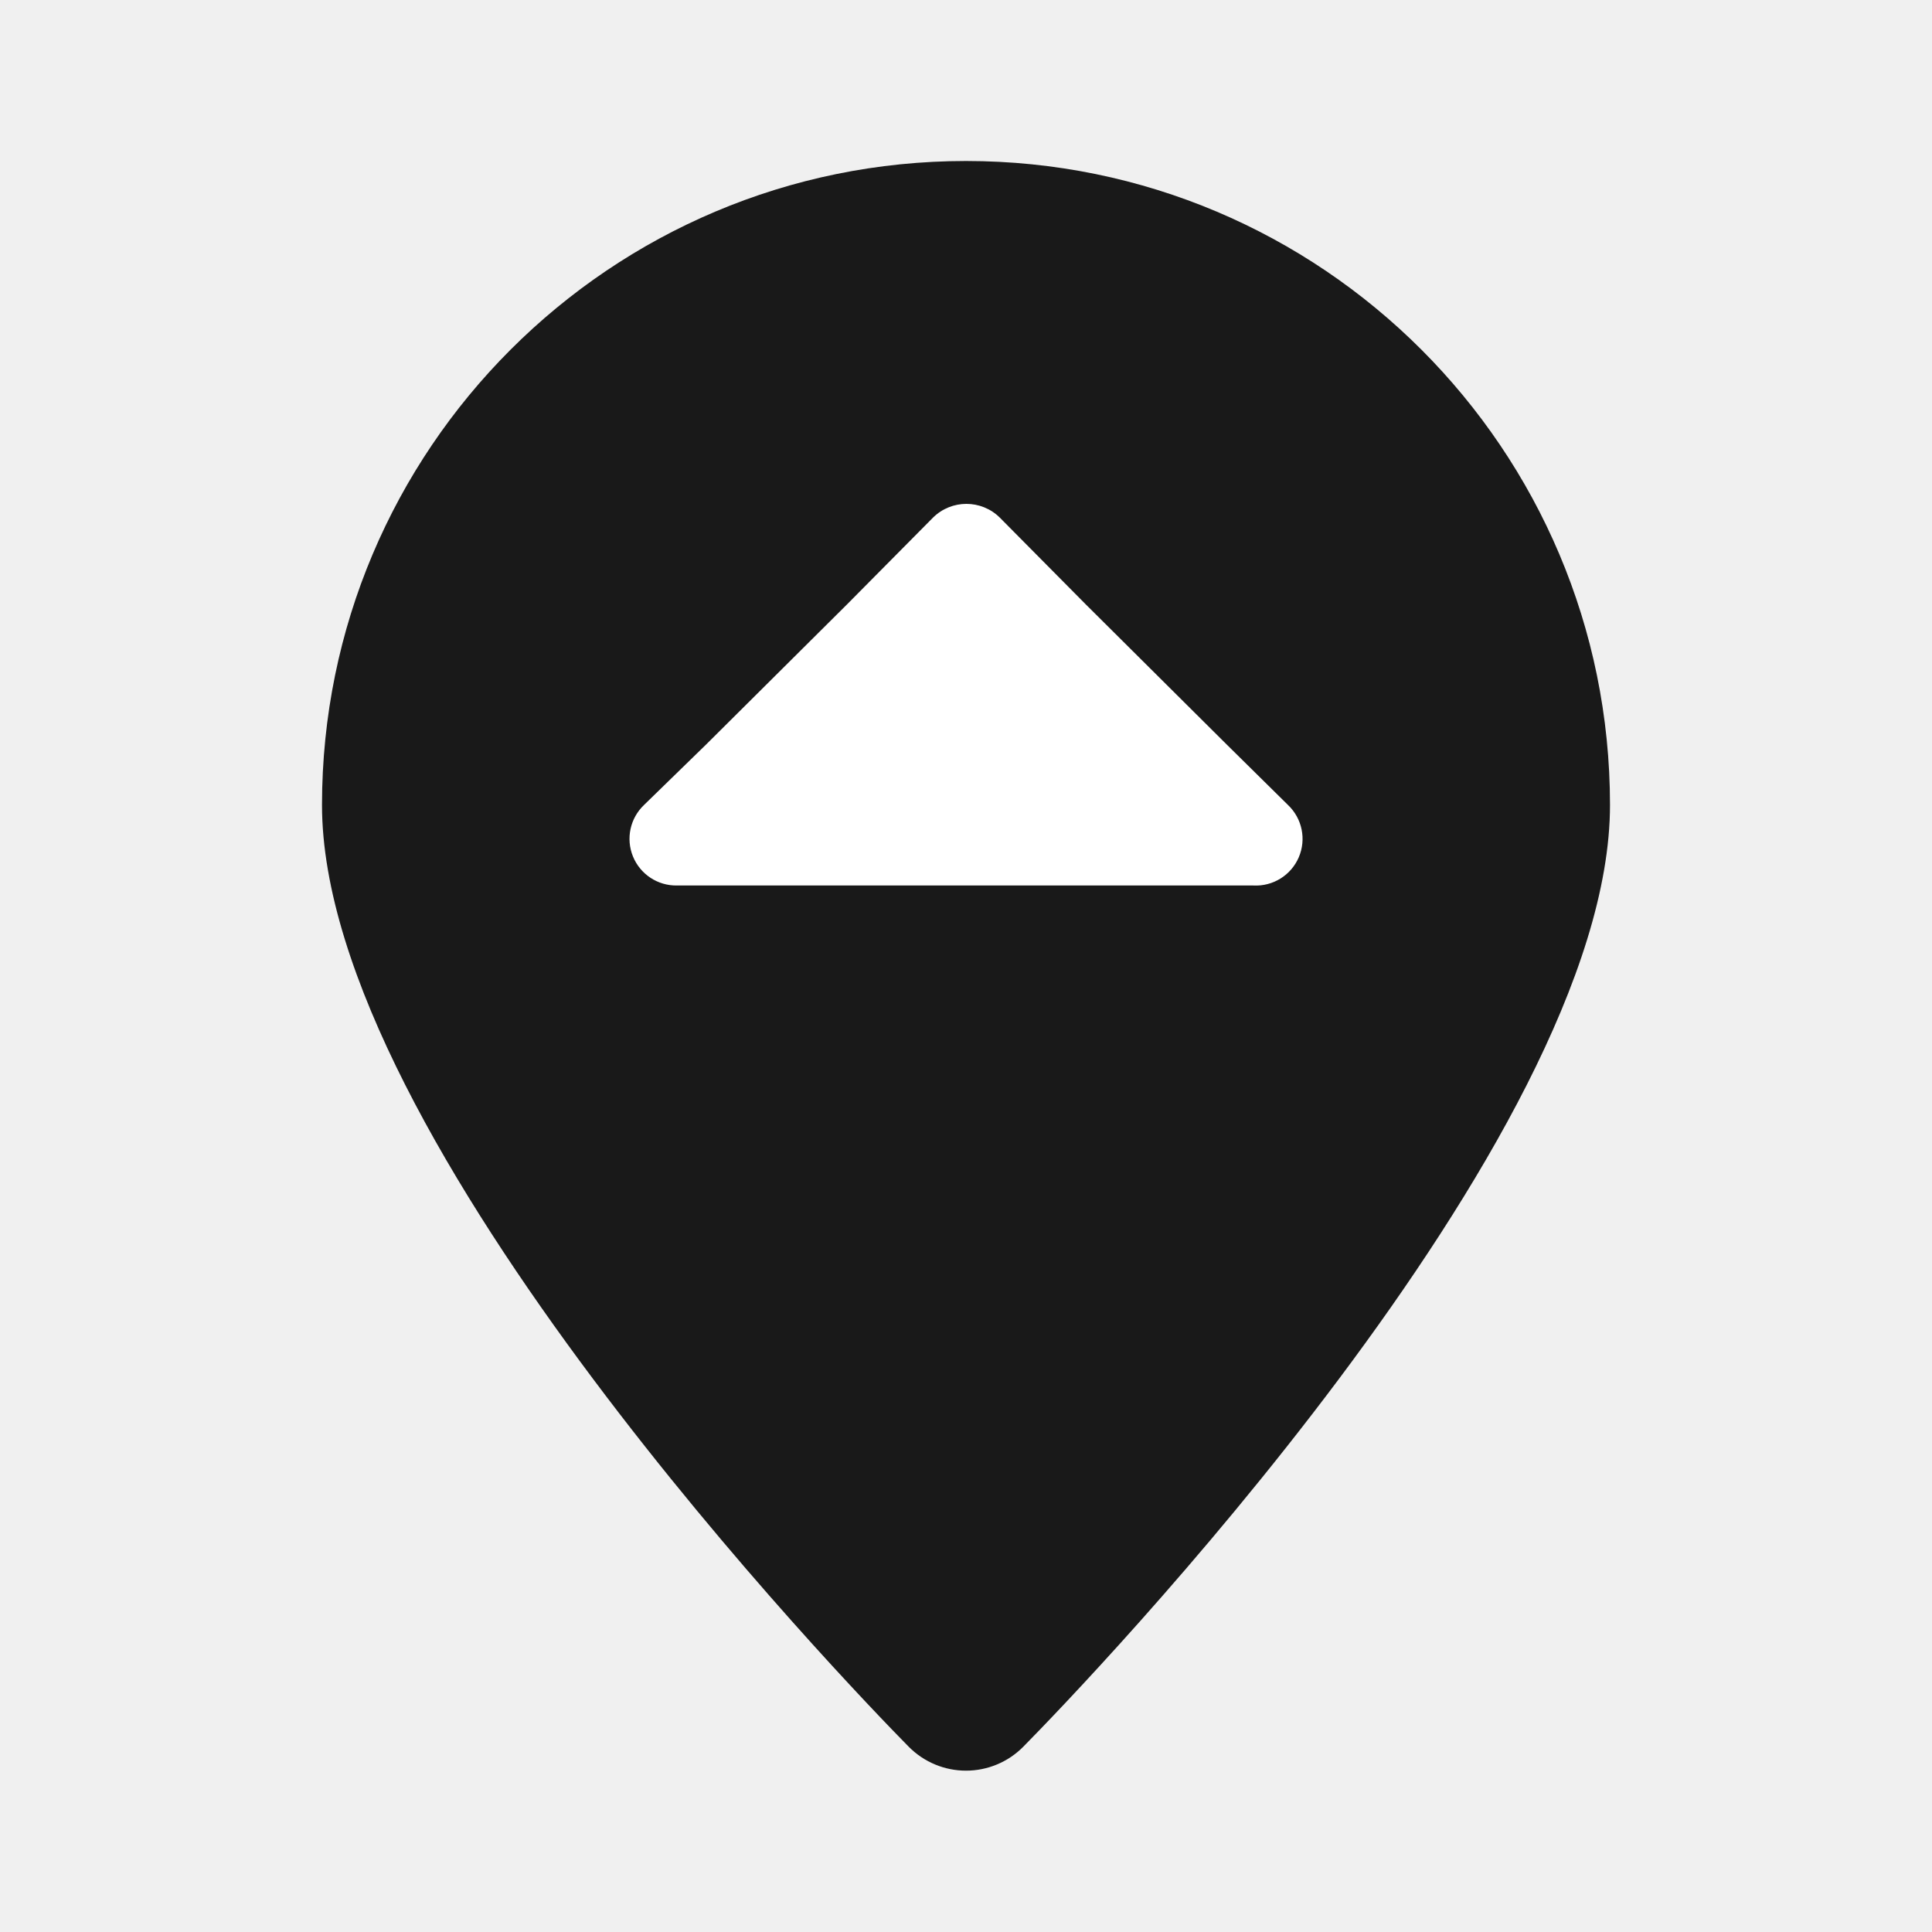
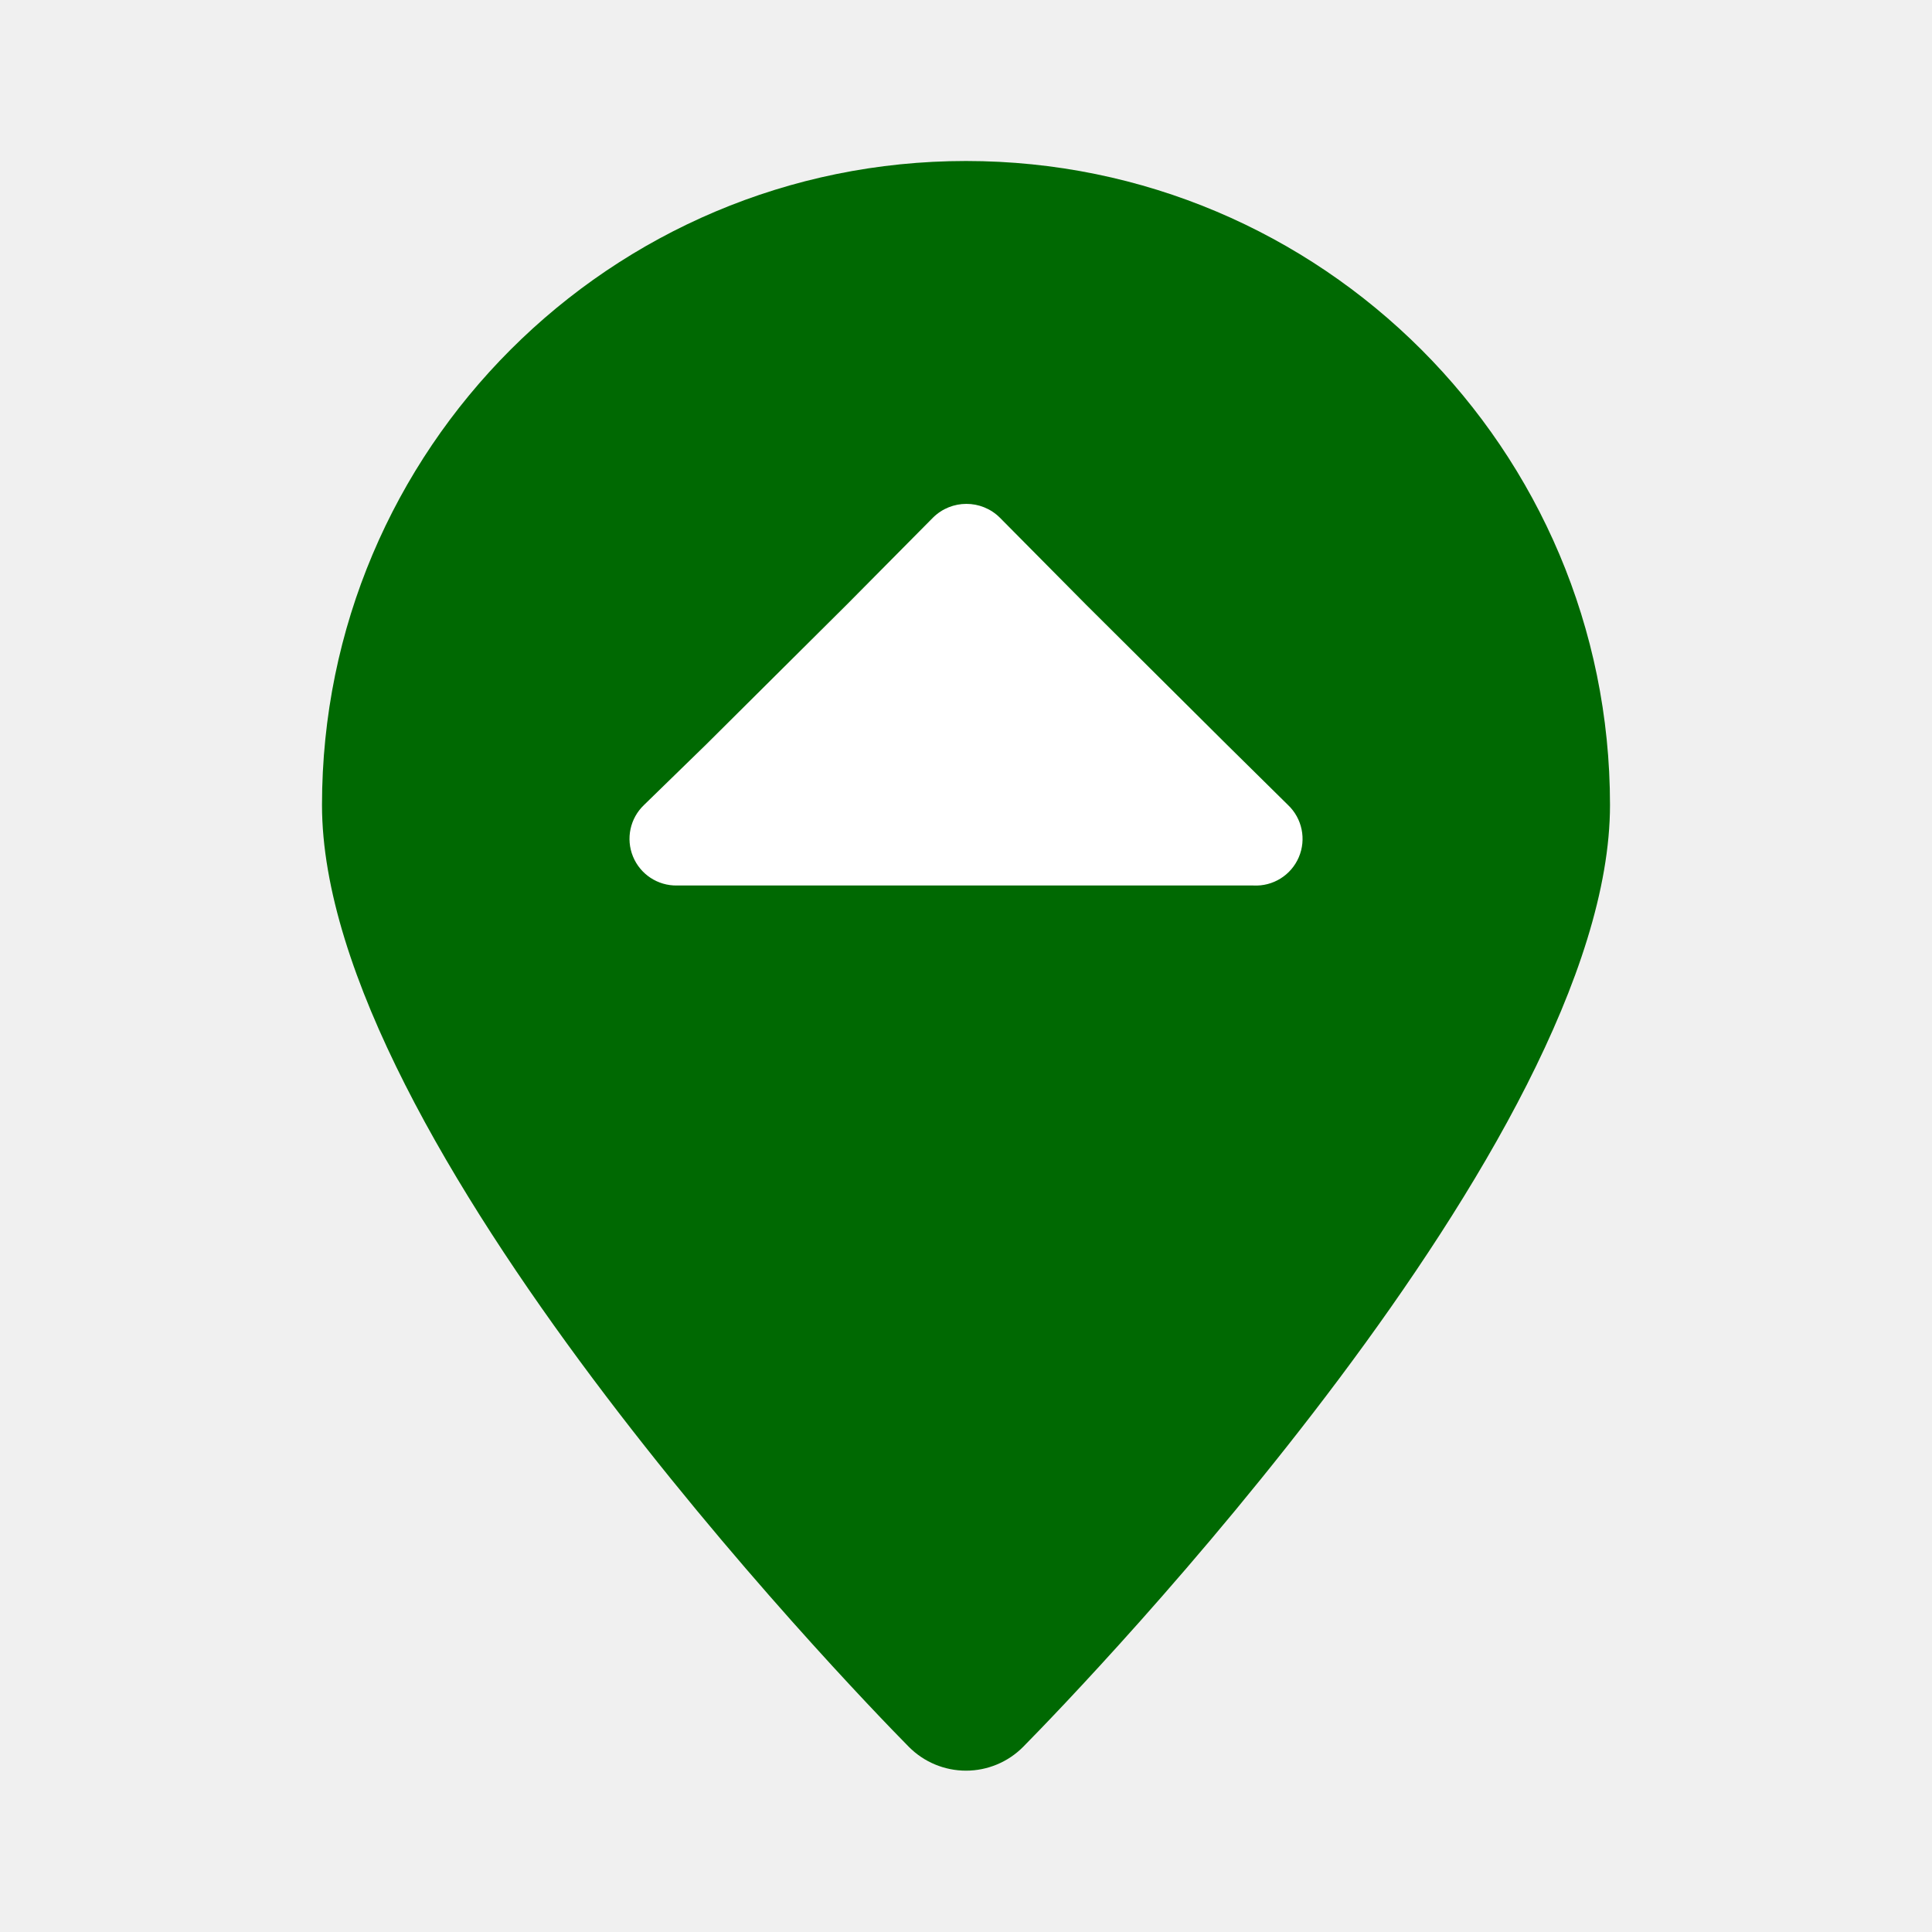
<svg xmlns="http://www.w3.org/2000/svg" viewBox="0 0 24 24">
-   <defs>
-     <style />
-   </defs>
-   <g id="Calque_5">
-     <path d="M12 2a8 8 0 00-8 8c0 4.16 6.54 10.94 7.29 11.7a1 1 0 001.42 0C13.46 20.94 20 14.16 20 10a8 8 0 00-8-8z" fill="#191919" />
-     <path d="M15.24 9.25l-1.75-1.74-1.07-1.08a.59.59 0 00-.83 0l-1.07 1.08-1.75 1.74L8 10a.58.58 0 00.41 1h7.16a.58.58 0 00.43-1z" fill="#fff" />
+   <g fill-rule="evenodd">
+     <path fill="#006902" d="M12 2a8 8 0 00-8 8c0 4.16 6.54 10.94 7.29 11.7a1 1 0 001.42 0C13.46 20.94 20 14.16 20 10a8 8 0 00-8-8z" />
+     <path fill="#fff" d="M15.24 9.25l-1.75-1.74-1.07-1.08a.59.59 0 00-.83 0l-1.07 1.08-1.75 1.74L8 10a.58.58 0 00.41 1h7.16a.58.58 0 00.43-1l-.76-.75z" />
  </g>
</svg>
